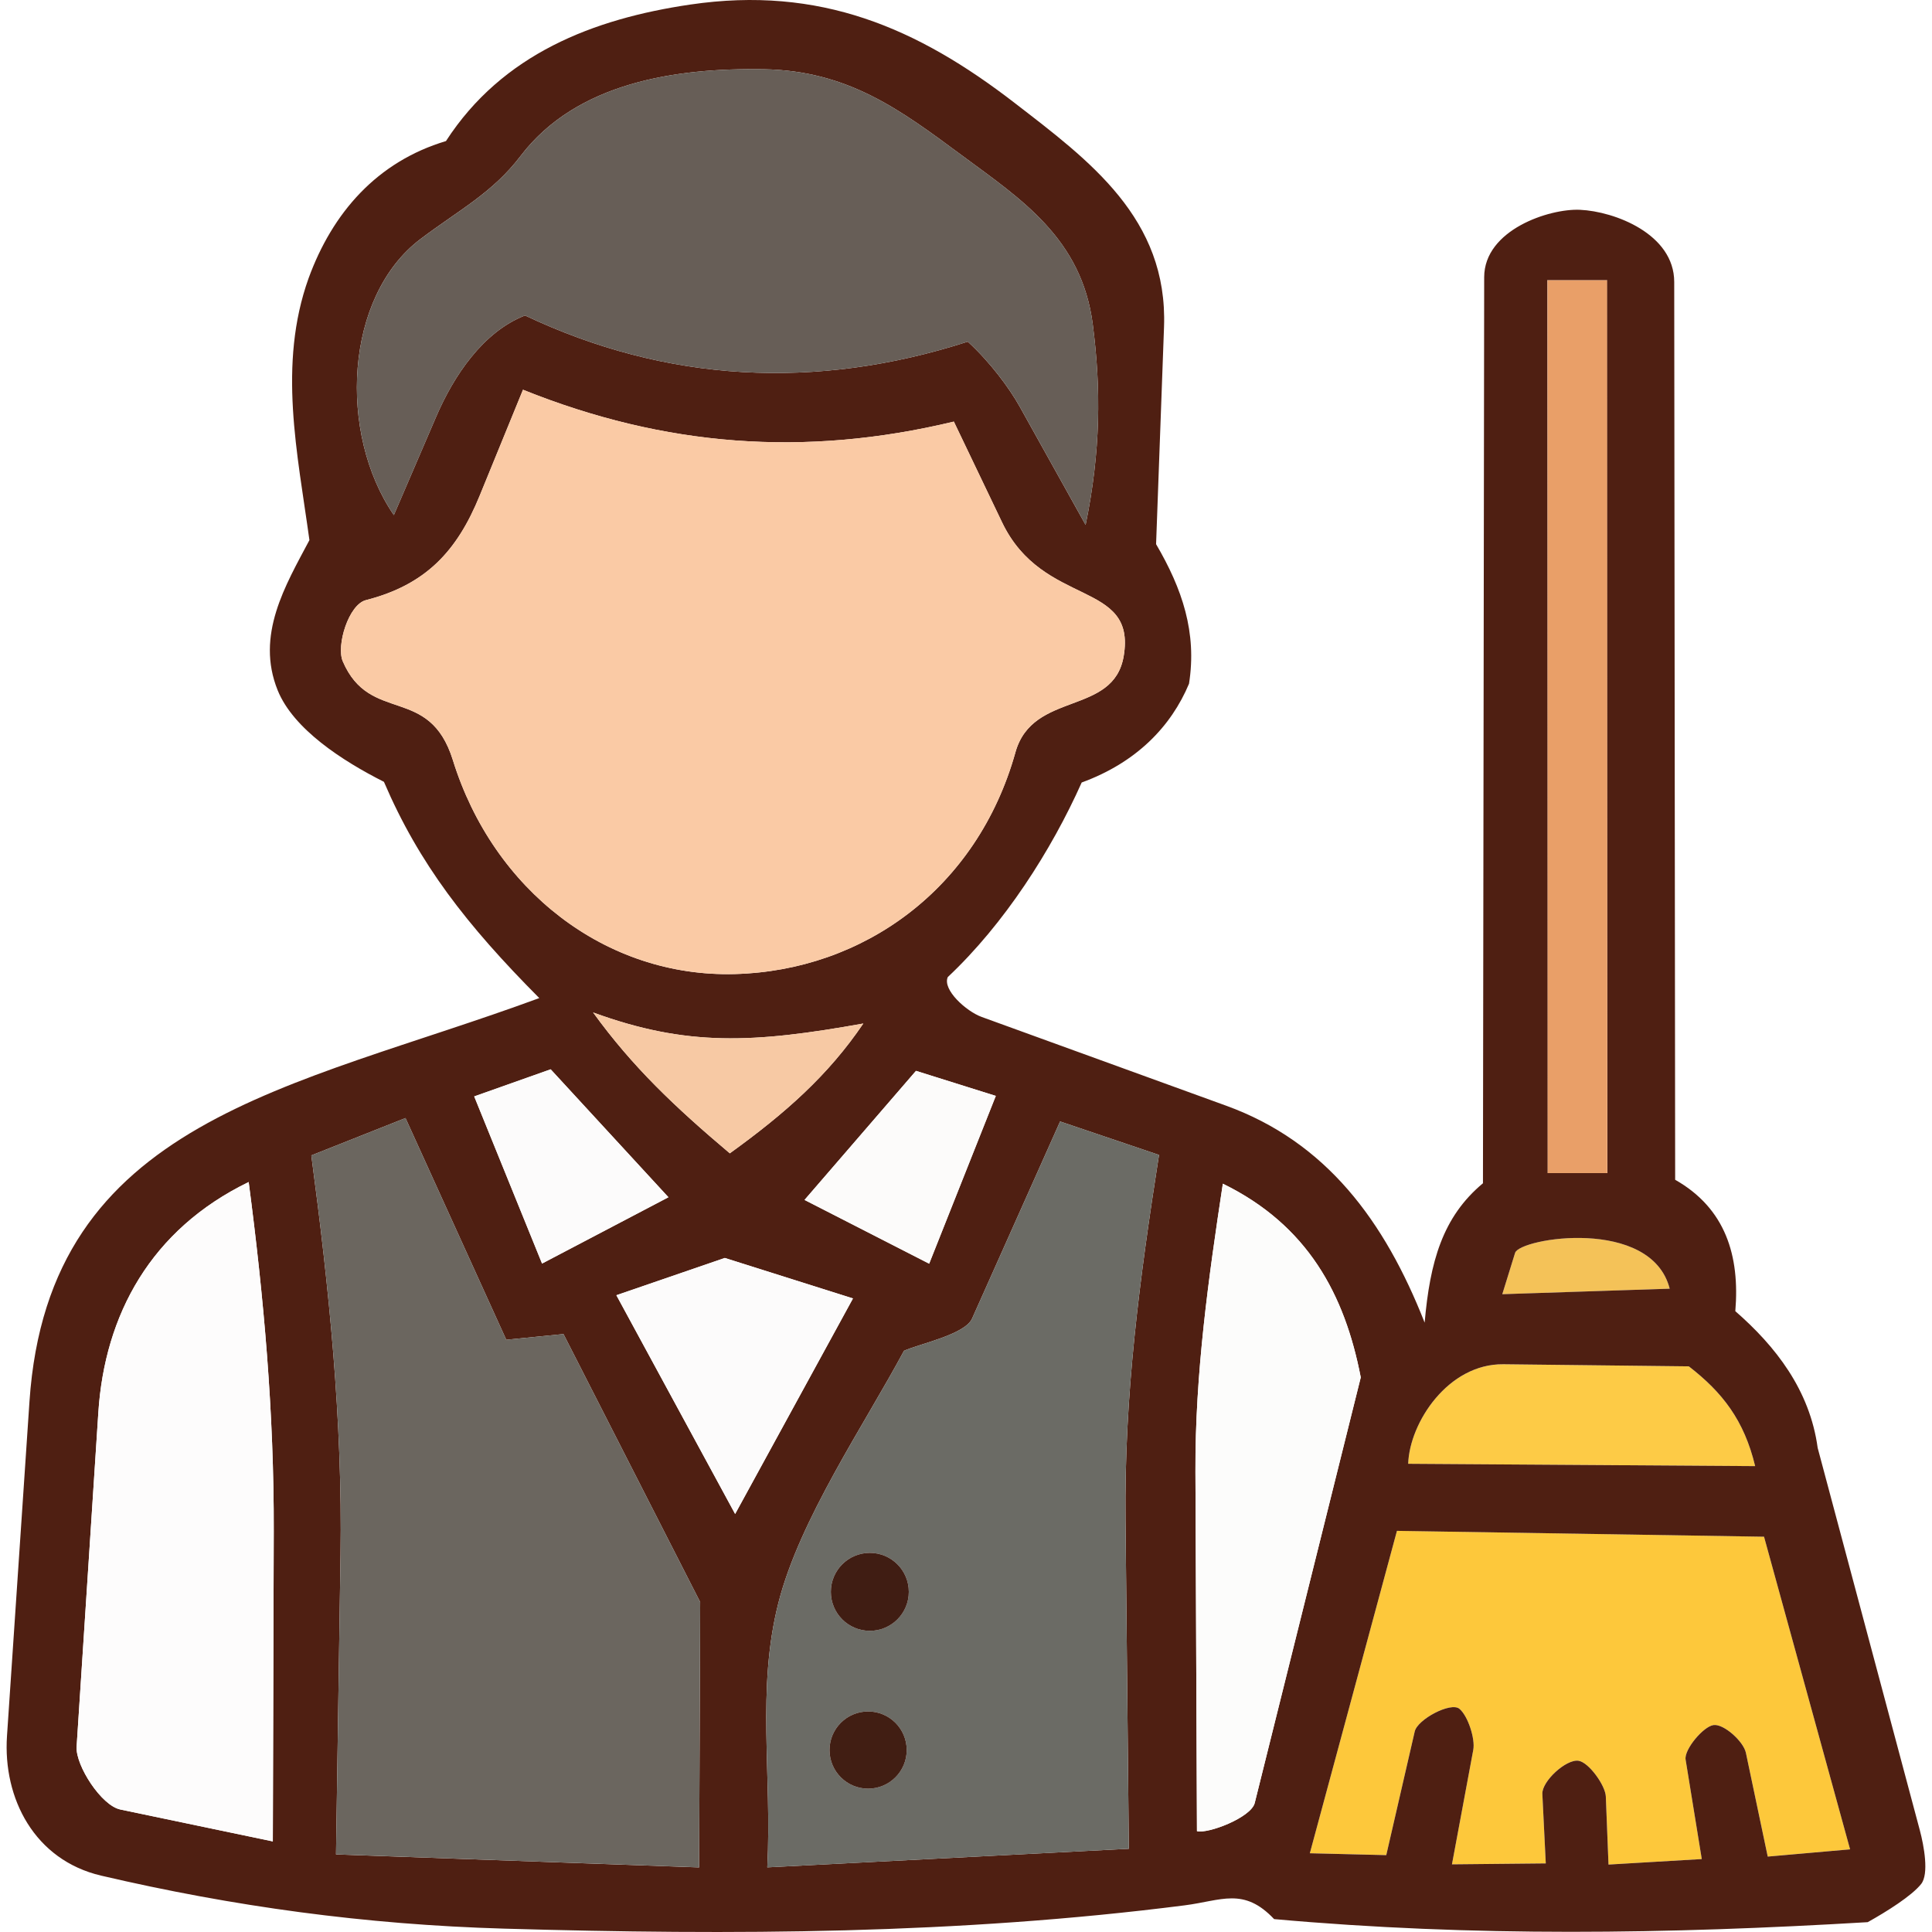
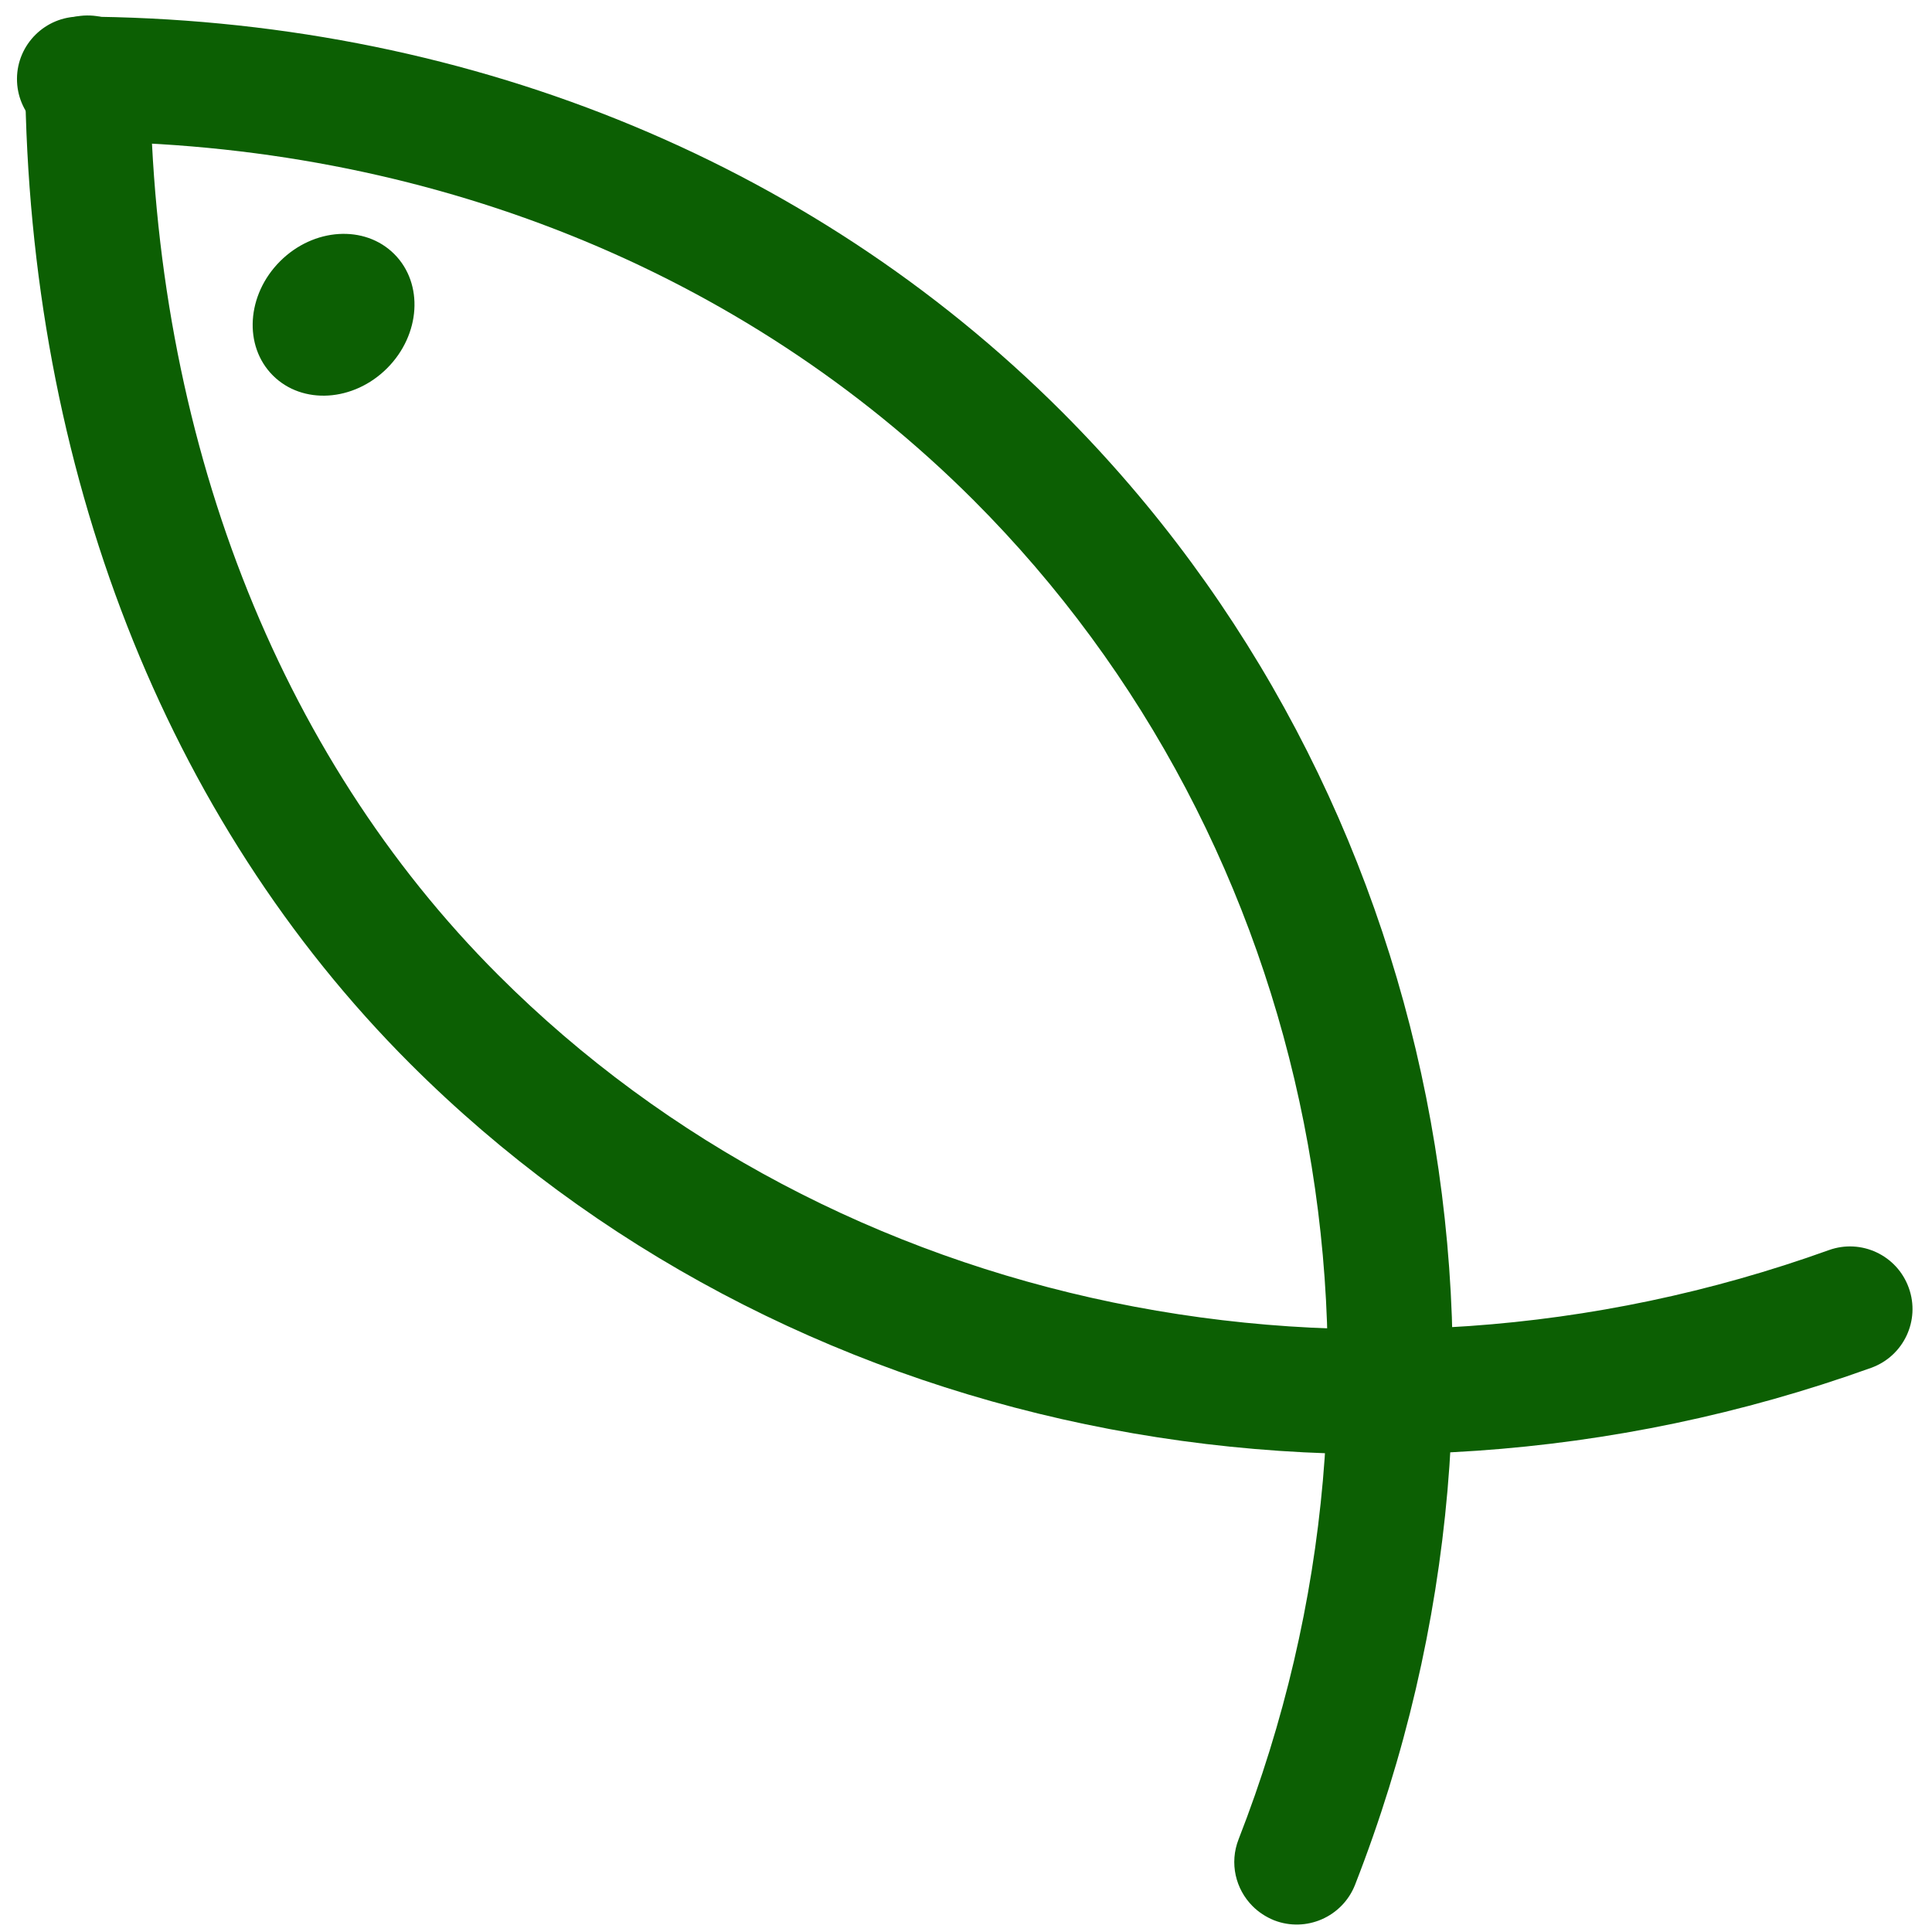
- <svg xmlns="http://www.w3.org/2000/svg" t="1790303449218" class="icon" viewBox="0 0 1024 1024" version="1.1" p-id="4648" width="200" height="200">
-   <path d="M851.116 952.133c-0.23-5.794-8.934-18.031-14.43-18.901-6.579-1.041-19.541 10.906-19.208 17.596l1.818 36.795-49.723 0.495 11.298-60.706c1.084-5.837-2.816-17.945-7.347-21.726-4.548-3.797-22.212 5.589-23.68 11.989l-15.095 65.561-40.507-0.99 46.174-170.879 194.558 3.106 45.61 165.699-43.648 3.84-11.571-55.005c-1.263-6.007-11.674-15.411-17.118-14.711-5.41 0.691-15.701 12.988-14.839 18.295l8.567 52.727-49.433 2.927-1.425-36.13z" fill="#FDC83B" p-id="4649" />
-   <path d="M820.166 148.47h31.727v473.298h-31.727z" fill="#E99F68" p-id="4650" />
-   <path d="M930.271 777.082l-183.9-1.237c0.734-21.862 21.197-53.085 50.466-52.753l98.278 1.109c17.783 13.773 29.312 28.518 35.157 52.889z" fill="#FDCB46" p-id="4651" />
-   <path d="M884.976 683.028l-88.729 2.918 6.775-21.879c2.449-7.919 72.14-19.225 81.953 18.961z" fill="#F4C258" p-id="4652" />
-   <path d="M963.414 767.439l54.144 202.674c2.185 8.192 4.932 23.125 0.683 28.458-5.026 6.306-18.278 14.626-28.313 20.215-106.137 6.323-209.21 7.859-314.613-1.621-16.153-17.075-27.929-9.788-47.402-7.296-120.072 15.334-238.991 15.863-360.778 12.348-73.463-2.116-143.581-11.75-213.485-28.083-35.328-8.252-52.172-40.908-49.945-74.018L15.616 742.889c10.061-149.708 139.067-165.588 270.214-213.886-38.57-38.792-63.752-71.244-82.337-114.619-22.101-11.162-48-27.955-56.311-48.495-11.827-29.244 4.105-55.628 16.819-79.615-6.332-46.054-16.802-93.013-0.469-138.725 12.689-34.858 36.343-61.849 72.84-72.78 29.883-46.165 78.131-64.81 129.544-72.362C434.574-7.68 486.243 14.763 537.775 54.553c39.62 30.592 81.288 61.209 79.18 118.792L612.748 288.424c13.892 23.697 21.717 46.822 17.459 73.949-9.446 22.57-27.793 41.753-56.891 52.369-16.043 35.951-41.002 74.982-70.971 103.125-2.97 6.682 9.796 18.167 17.945 21.128l129.586 47.044c53.034 19.251 83.993 61.013 105.215 114.986 2.816-32.153 9.455-56.021 30.907-73.872l0.649-480.227c0.034-25.105 34.5-36.463 50.764-35.729 18.406 0.828 49.937 12.825 49.962 38.246l0.495 475.858c26.709 15.155 34.329 40.268 31.889 69.649 21.299 18.568 39.492 41.77 43.656 72.507zM512.952 181.084c11.87 10.863 22.118 24.764 27.46 34.346l34.986 62.779c8.038-39.168 8.2-72.106 3.789-106.324-5.879-45.576-38.135-66.423-69.282-89.463C477.351 58.342 449.567 37.427 404.682 36.693c-46.063-0.751-98.96 6.784-128.81 46.037-14.822 19.49-32.58 28.561-52.932 43.904-40.396 30.464-43.87 103.073-14.191 146.371l22.451-52.207c9.216-21.436 24.704-44.859 47.069-53.597 74.879 35.456 154.068 39.876 234.673 13.884z m338.865-32.623h-31.727l0.154 473.306h31.727l-0.154-473.306zM538.193 398.76c9.165-32.734 51.985-19.191 57.378-50.952 6.903-40.627-42.718-25.532-64.46-70.971l-25.549-53.376c-79.214 19.055-153.513 13.218-228.367-16.887l-22.989 56.234c-11.921 29.158-28.373 47.129-60.279 55.287-9.139 2.338-15.821 24.106-12.237 32.452 14.43 33.57 45.858 12.126 58.342 52.343 21.376 68.855 80.981 115.242 149.477 113.39 67.985-1.843 128.409-45.107 148.684-117.503z m-80.622 143.726c-58.205 10.445-93.508 12.305-143.214-5.854 20.881 28.834 43.23 49.979 72.456 74.658 29.354-21.171 52.155-41.318 70.758-68.795zM287.298 669.708l66.986-35.14-62.421-67.805-40.524 14.361 35.959 88.584z m205.182 0.077l35.319-88.934-42.308-13.278-59.076 68.411 66.065 33.792z m-121.94 319.972l0.572-140.611-72.456-142.062-30.327 3.021-53.41-117.52-49.911 19.806c9.378 70.399 16.563 140.048 15.479 211.796l-2.398 158.693 192.451 6.886z m36.138-0.017l191.632-9.847-1.766-174.488c-0.674-66.568 7.484-127.555 17.758-193.27l-52.428-17.732-46.66 104.49c-3.78 8.465-28.049 13.406-36.087 17.067-21.043 39.262-55.27 89.249-66.542 133.529-11.716 45.994-3.379 90.692-5.905 140.253z m-342.943-30.677l80.87 16.921 0.486-164.385c0.188-62.856-5.256-123.963-13.286-185.104-51.882 25.173-76.322 70.357-79.684 122.162l-11.528 177.355c-0.384 9.967 13.124 30.942 23.142 33.041z m601.305-3.473l56.192-225.543c-8.474-43.946-28.117-80.673-73.096-102.655-7.578 49.894-14.754 100.744-14.532 152.626l0.811 190.531c5.683 1.562 28.689-7.159 30.626-14.95z m219.936-272.561c-9.813-38.186-79.496-26.88-81.953-18.961l-6.775 21.879 88.729-2.918zM389.637 802.434l62.455-114.235-67.933-21.461-57.472 19.755 62.941 115.941z m540.634-25.352c-5.845-24.371-17.374-39.116-35.157-52.889l-98.278-1.109c-29.269-0.333-49.732 30.89-50.466 52.753l183.9 1.237z m-79.155 175.051l1.425 36.13 49.433-2.927-8.567-52.727c-0.862-5.308 9.421-17.604 14.839-18.295 5.444-0.7 15.855 8.704 17.118 14.711l11.571 55.005 43.648-3.84-45.61-165.699-194.558-3.106-46.174 170.879 40.507 0.99 15.095-65.561c1.476-6.4 19.132-15.787 23.68-11.989 4.531 3.78 8.431 15.889 7.347 21.726l-11.298 60.706 49.723-0.495-1.818-36.795c-0.333-6.69 12.629-18.637 19.208-17.596 5.495 0.87 14.199 13.107 14.43 18.901z" fill="#4F1F12" p-id="4653" />
-   <path d="M538.193 398.76c-20.275 72.396-80.699 115.668-148.684 117.503-68.497 1.852-128.101-44.535-149.477-113.39-12.484-40.209-43.912-18.773-58.342-52.343-3.584-8.346 3.098-30.114 12.237-32.452 31.906-8.149 48.358-26.12 60.279-55.287l22.989-56.234c74.854 30.097 149.153 35.934 228.367 16.887l25.549 53.376c21.751 45.44 71.372 30.353 64.46 70.971-5.402 31.769-48.213 18.219-57.378 50.952z" fill="#FACAA5" p-id="4654" />
-   <path d="M370.54 989.756l-192.451-6.886 2.398-158.693c1.084-71.739-6.101-141.396-15.479-211.796l49.911-19.806 53.41 117.52 30.327-3.021 72.456 142.062-0.572 140.611z" fill="#6B665F" p-id="4655" />
-   <path d="M406.678 989.739c2.534-49.561-5.803-94.267 5.905-140.253 11.281-44.279 45.499-94.258 66.542-133.529 8.038-3.661 32.307-8.602 36.087-17.067l46.66-104.49 52.428 17.732c-10.274 65.723-18.432 126.71-17.758 193.27l1.766 174.488-191.632 9.847z m75.007-146.03c0-11.409-9.25-20.659-20.659-20.659s-20.659 9.25-20.659 20.659 9.25 20.659 20.659 20.659 20.659-9.25 20.659-20.659z m-1.109 83.856c0-11.298-9.156-20.454-20.454-20.454s-20.454 9.156-20.454 20.454 9.156 20.454 20.454 20.454 20.454-9.156 20.454-20.454z" fill="#6B6B65" p-id="4656" />
-   <path d="M512.952 181.084c-80.605 25.992-159.794 21.581-234.673-13.884-22.366 8.738-37.854 32.17-47.069 53.597l-22.451 52.207c-29.679-43.298-26.206-115.907 14.191-146.371 20.352-15.343 38.11-24.414 52.932-43.904C305.73 43.468 358.628 35.934 404.69 36.693c44.885 0.734 72.669 21.649 105.224 45.73 31.146 23.04 63.411 43.887 69.282 89.463 4.412 34.218 4.25 67.157-3.789 106.324l-34.986-62.779c-5.342-9.583-15.59-23.484-27.46-34.346z" fill="#675E57" p-id="4657" />
-   <path d="M63.735 959.062c-10.018-2.099-23.526-23.074-23.142-33.041l11.528-177.355c3.371-51.805 27.801-96.989 79.684-122.162 8.038 61.132 13.474 122.248 13.286 185.104l-0.486 164.385-80.87-16.921z" fill="#FDFCFC" p-id="4658" />
-   <path d="M665.04 955.589c-1.946 7.791-24.943 16.512-30.626 14.95l-0.811-190.531c-0.222-51.882 6.955-102.732 14.532-152.626 44.979 21.982 64.622 58.709 73.096 102.655l-56.192 225.543z" fill="#FCFCFB" p-id="4659" />
-   <path d="M389.637 802.434l-62.941-115.941 57.472-19.746 67.925 21.453-62.455 114.235zM287.298 669.708L251.339 581.115l40.524-14.361 62.421 67.805-66.986 35.149z" fill="#FCFBFB" p-id="4660" />
-   <path d="M492.48 669.785l-66.065-33.8 59.076-68.411 42.308 13.278-35.319 88.934z" fill="#FCFBFA" p-id="4661" />
-   <path d="M457.571 542.485c-18.611 27.477-41.403 47.624-70.758 68.795-29.226-24.67-51.567-45.824-72.456-74.658 49.706 18.159 85.008 16.307 143.214 5.854z" fill="#F7C9A4" p-id="4662" />
-   <path d="M460.122 927.566m-20.454 0a20.454 20.454 0 1 0 40.908 0 20.454 20.454 0 1 0-40.908 0Z" fill="#411E13" p-id="4663" />
-   <path d="M461.027 843.71m-20.659 0a20.659 20.659 0 1 0 41.318 0 20.659 20.659 0 1 0-41.318 0Z" fill="#401D13" p-id="4664" />
+ <svg xmlns="http://www.w3.org/2000/svg" t="1716340651202" class="icon" viewBox="0 0 1024 1024" version="1.1" p-id="1088" width="32" height="32">
+   <path d="M217.3 563.7C87.6 434 15.2 248.6 13.3 41.6 13.2 23.3 27.8 8.4 46.1 8.2 64.4 8 79.4 22.7 79.5 41c1.7 189.6 67.3 358.6 184.6 475.8 178.4 178.4 455.2 235.7 705.2 145.8 17.2-6.2 36.2 2.7 42.4 20 6.2 17.2-2.7 36.2-20 42.4-274 98.4-578 35.1-774.4-161.3z" fill="#0C5F03" p-id="1089" />
+   <path d="M663.9 1010.3c-9-9-12.4-22.8-7.4-35.5 97.1-248.7 41.9-527.3-140.6-709.8C394 143.2 225.7 75.7 42 75 23.7 74.9 8.9 60 9 41.7c0.1-18.2 15-33 33.3-32.9 201.3 0.8 386.2 75.2 520.5 209.4 201 201.1 262.1 507.6 155.4 780.8-6.7 17-25.9 25.4-42.9 18.8-4.4-1.8-8.2-4.3-11.4-7.5z" fill="#0C5F03" p-id="1090" />
+   <path d="M144.631 199.006a40.1 45.5 44.999 1 0 64.346-64.348 40.1 45.5 44.999 1 0-64.346 64.348Z" fill="#0C5F03" p-id="1091" />
</svg>
